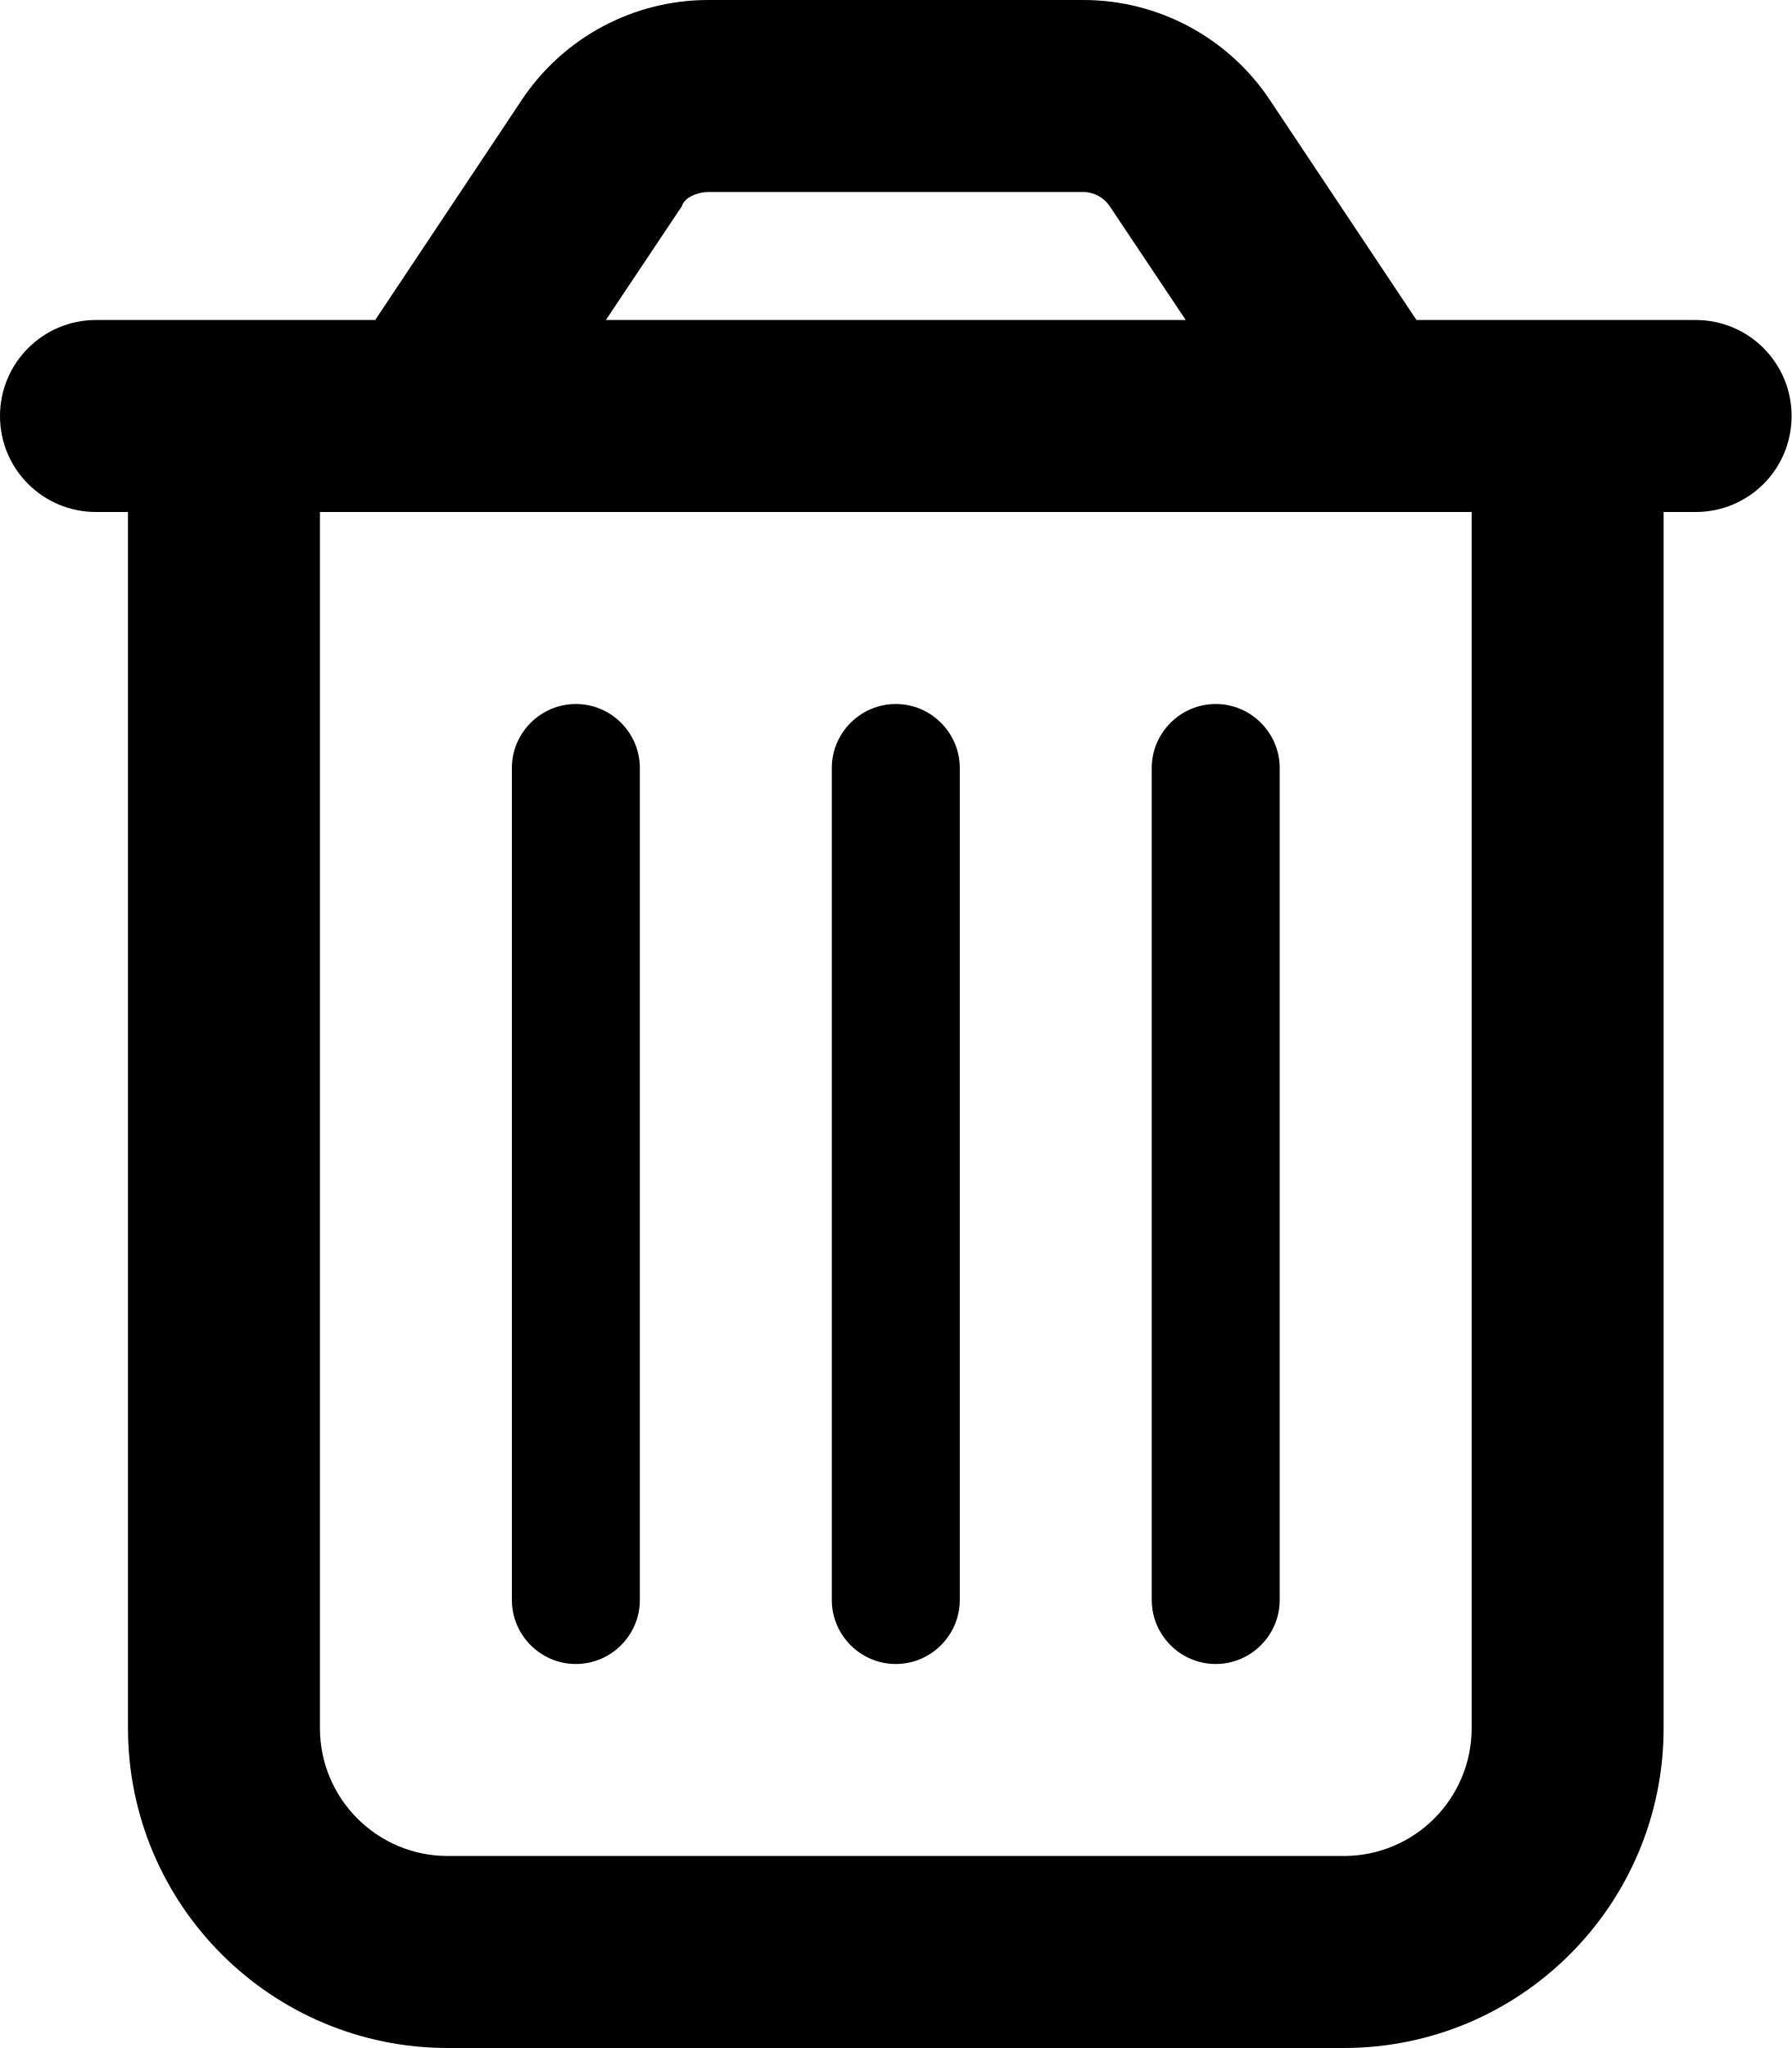
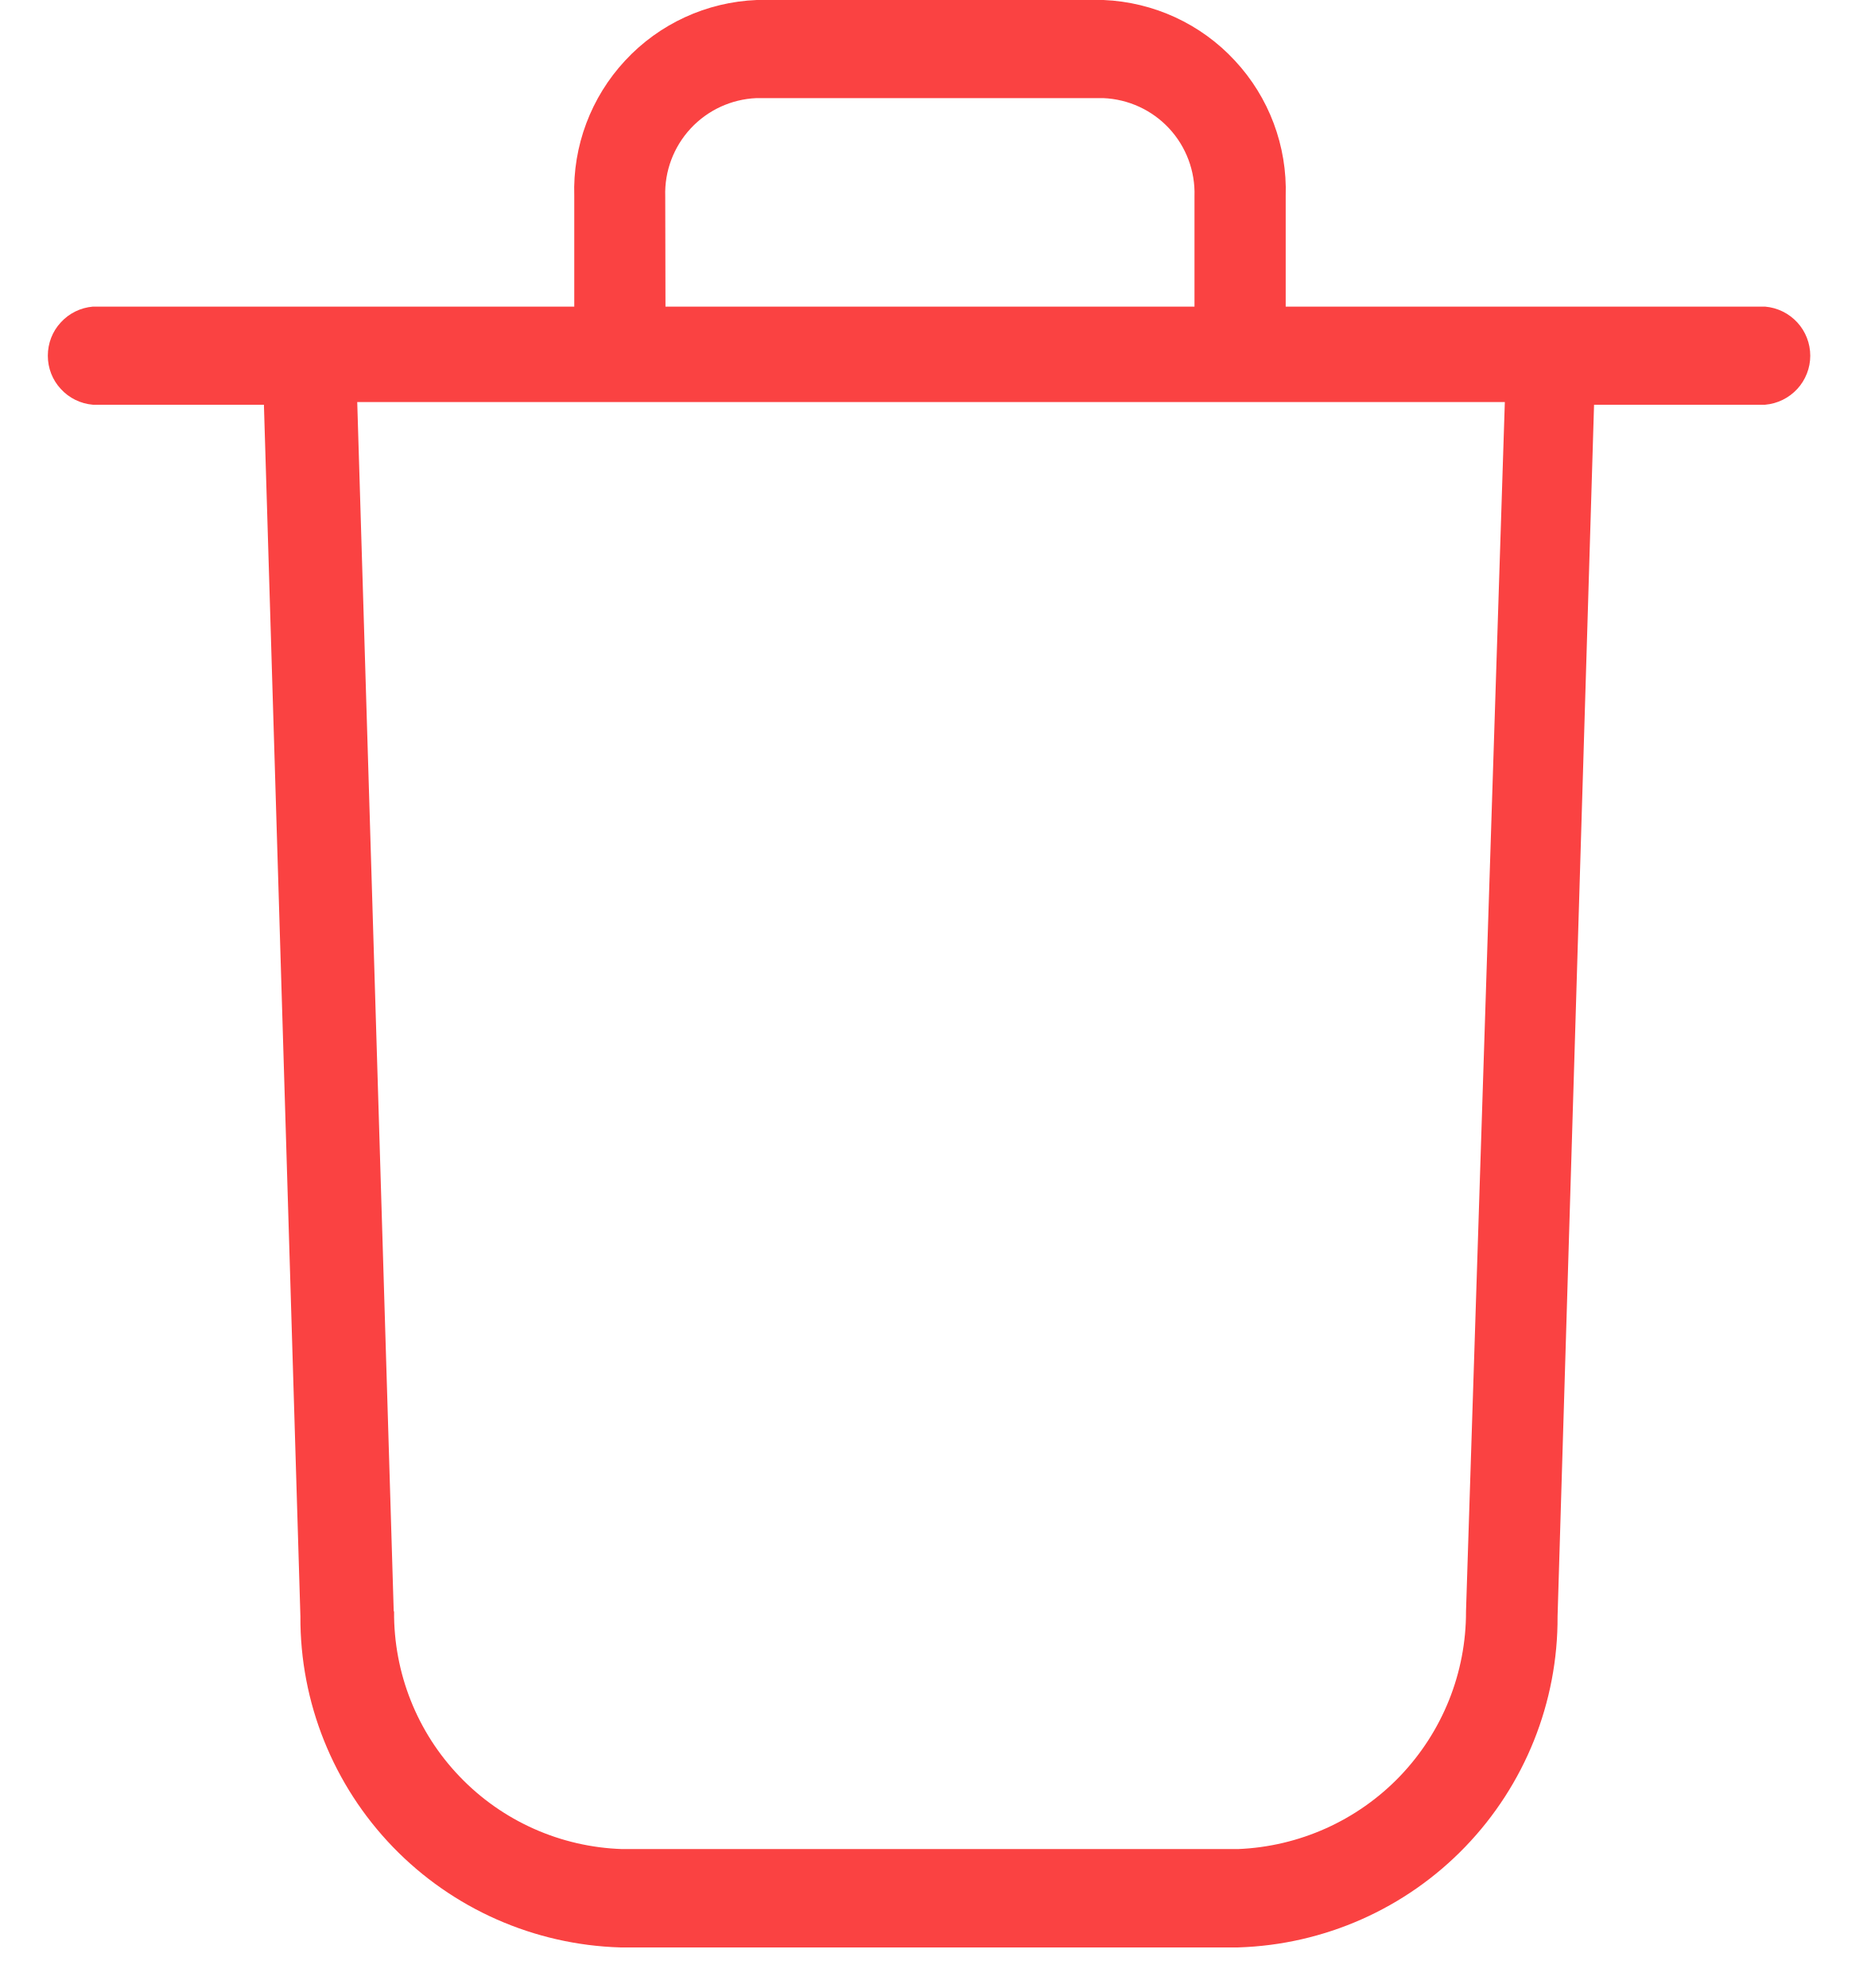
- <svg xmlns="http://www.w3.org/2000/svg" viewBox="0 0 448 512">
-   <path d="M160 400C160 408.8 152.8 416 144 416C135.2 416 128 408.8 128 400V192C128 183.2 135.2 176 144 176C152.8 176 160 183.2 160 192V400zM240 400C240 408.8 232.8 416 224 416C215.2 416 208 408.8 208 400V192C208 183.2 215.2 176 224 176C232.8 176 240 183.2 240 192V400zM320 400C320 408.8 312.8 416 304 416C295.2 416 288 408.8 288 400V192C288 183.2 295.2 176 304 176C312.8 176 320 183.2 320 192V400zM317.5 24.94L354.2 80H424C437.3 80 448 90.75 448 104C448 117.3 437.3 128 424 128H416V432C416 476.2 380.2 512 336 512H112C67.82 512 32 476.2 32 432V128H24C10.75 128 0 117.3 0 104C0 90.75 10.75 80 24 80H93.82L130.5 24.94C140.9 9.357 158.4 0 177.1 0H270.9C289.6 0 307.1 9.358 317.5 24.94H317.5zM151.5 80H296.5L277.5 51.56C276 49.34 273.5 48 270.9 48H177.1C174.5 48 171.1 49.34 170.5 51.56L151.5 80zM80 432C80 449.7 94.33 464 112 464H336C353.7 464 368 449.7 368 432V128H80V432z" />
+ <svg xmlns="http://www.w3.org/2000/svg" width="16" height="17" viewBox="0 0 16 17" fill="none">
+   <path d="M10.589 16.653C11.324 16.63 12.02 16.322 12.53 15.793C13.04 15.264 13.324 14.557 13.32 13.822L13.632 3.461H15.095C15.2 3.452 15.298 3.404 15.37 3.326C15.441 3.249 15.481 3.147 15.481 3.042C15.481 2.936 15.441 2.834 15.37 2.757C15.298 2.679 15.2 2.631 15.095 2.622H10.995V1.678C11.009 1.249 10.853 0.833 10.561 0.519C10.27 0.204 9.866 0.018 9.437 0H6.472C6.043 0.017 5.638 0.203 5.346 0.518C5.054 0.832 4.897 1.249 4.911 1.678V2.622H0.794C0.689 2.631 0.591 2.679 0.52 2.757C0.448 2.834 0.409 2.936 0.409 3.042C0.409 3.147 0.448 3.249 0.52 3.326C0.591 3.404 0.689 3.452 0.794 3.461H2.257L2.569 13.822C2.565 14.557 2.849 15.265 3.36 15.794C3.871 16.323 4.569 16.631 5.304 16.653H10.589ZM5.689 1.678C5.682 1.464 5.761 1.255 5.907 1.098C6.053 0.941 6.255 0.848 6.469 0.839H9.435C9.65 0.848 9.852 0.941 9.998 1.098C10.144 1.255 10.222 1.464 10.215 1.678V2.622H5.691L5.689 1.678ZM3.367 13.778L3.055 3.438H12.869L12.537 13.778C12.539 14.304 12.336 14.809 11.972 15.189C11.608 15.568 11.111 15.791 10.586 15.812H5.321C4.795 15.795 4.296 15.573 3.932 15.193C3.567 14.814 3.366 14.306 3.37 13.78L3.367 13.778Z" fill="#FA4242" />
</svg>
